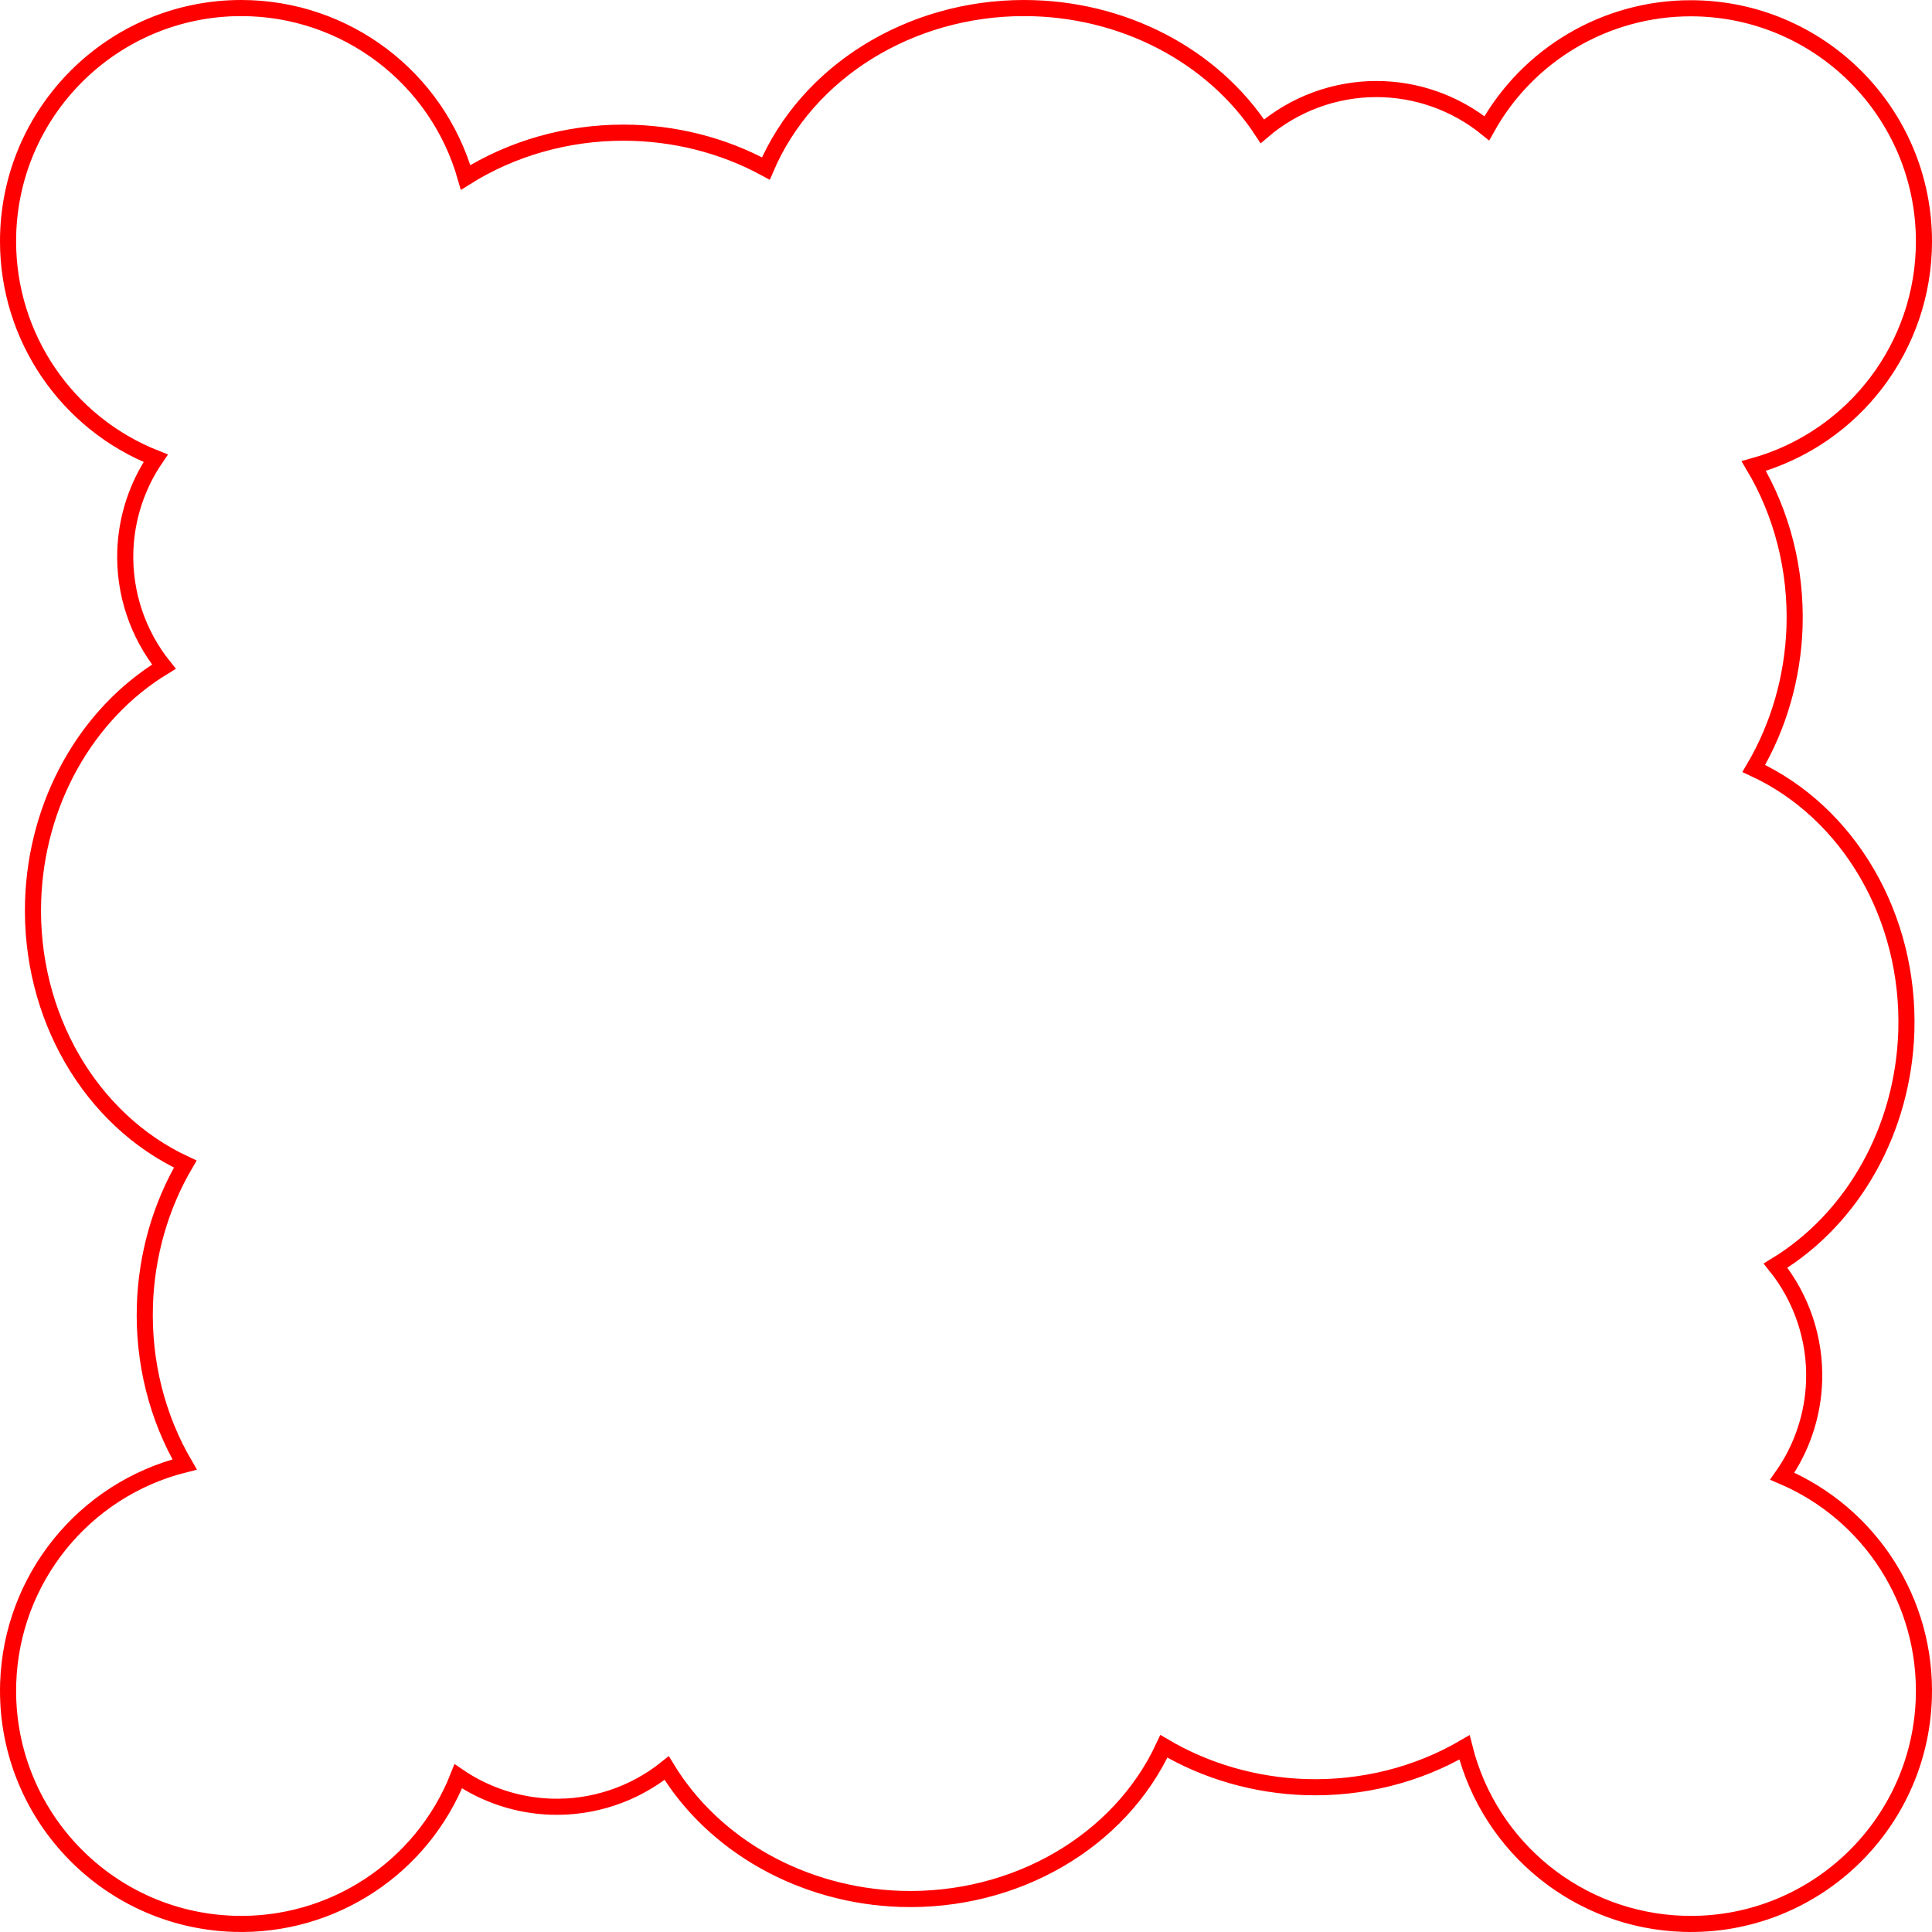
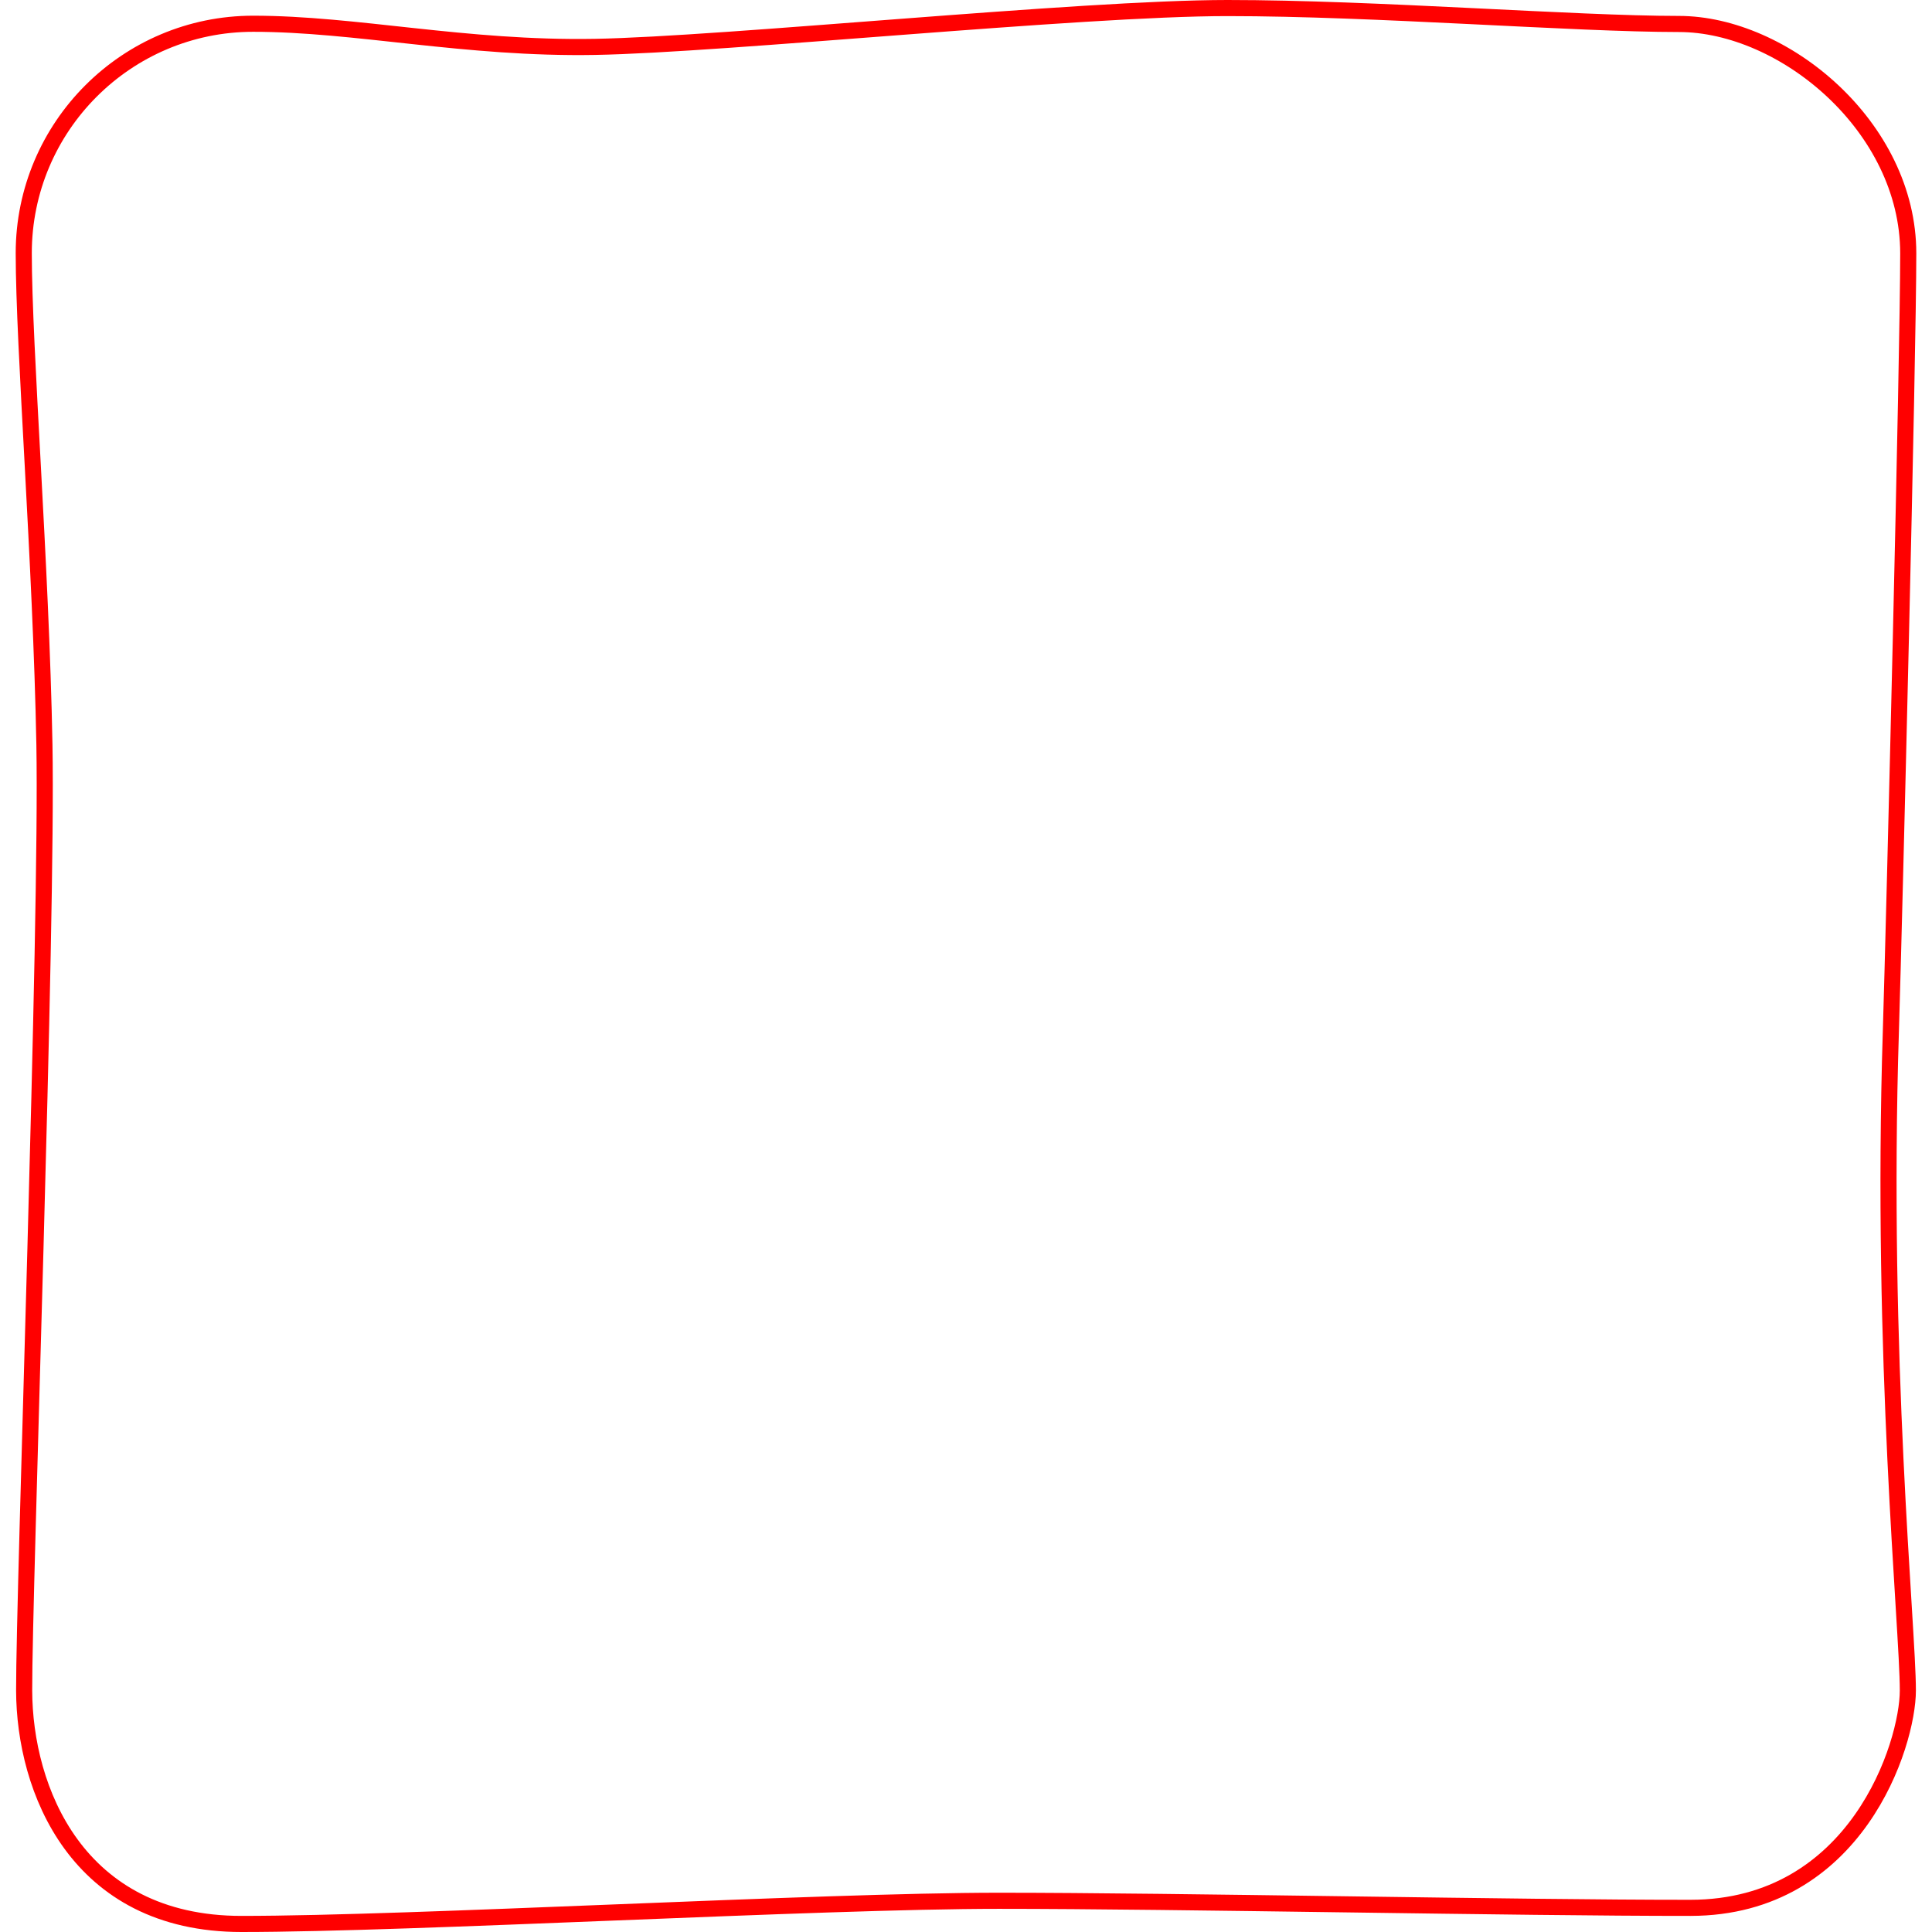
<svg xmlns="http://www.w3.org/2000/svg" width="120" height="120" viewBox="0 0 120 120" version="1.1" id="svg1">
  <defs id="defs1" />
  <g id="layer1">
-     <path d="M 14.986,0.5 C 10.994,0.5 7.379,2.115 4.759,4.728 2.128,7.35 0.5,10.978 0.5,14.986 c -2.6395e-4,5.949 3.636,11.293 9.17,13.477 -1.167,1.711 -1.821,3.716 -1.887,5.781 -0.082,2.594 0.768,5.134 2.398,7.164 C 5.339,44.351 2.25,49.882 2.057,55.957 1.83,63.053 5.584,69.546 11.506,72.303 9.965,74.928 9.099,77.962 9,81.078 c -0.112,3.5 0.749,6.948 2.467,9.883 -6.279,1.573 -10.752,7.12 -10.959,13.59 -0.255,7.997 6.021,14.686 14.018,14.941 6.114,0.195 11.692,-3.472 13.938,-9.162 1.711,1.167 3.716,1.821 5.781,1.887 2.594,0.082 5.134,-0.768 7.164,-2.398 2.943,4.842 8.474,7.931 14.549,8.125 7.099,0.217 13.587,-3.548 16.332,-9.477 2.627,1.552 5.665,2.428 8.789,2.533 3.5,0.112 6.948,-0.749 9.883,-2.467 1.573,6.279 7.12,10.752 13.59,10.959 7.997,0.255 14.686,-6.021 14.941,-14.018 0.19,-5.968 -3.301,-11.441 -8.793,-13.785 1.224,-1.739 1.911,-3.794 1.979,-5.914 0.083,-2.594 -0.767,-5.134 -2.396,-7.164 4.841,-2.943 7.929,-8.473 8.123,-14.547 0.218,-7.099 -3.546,-13.588 -9.475,-16.334 1.551,-2.627 2.427,-5.665 2.531,-8.789 0.113,-3.546 -0.772,-7.037 -2.533,-9.994 C 115.179,27.193 119.5,21.493 119.5,15 119.5,7 113.014,0.514 105.014,0.514 99.751,0.513 94.903,3.366 92.348,7.967 90.404,6.391 87.985,5.531 85.49,5.531 82.895,5.531 80.384,6.462 78.406,8.156 75.31,3.41 69.683,0.5 63.605,0.5 56.506,0.501 50.136,4.46 47.57,10.467 44.897,9.01 41.837,8.241 38.719,8.24 35.217,8.24 31.798,9.211 28.92,11.021 27.148,4.795 21.46,0.5 14.986,0.5 Z" style="fill:#fd0000;fill-opacity:0;stroke:#ff0000;stroke-opacity:1" id="path4" />
+     <path d="M 15.724,1.475 C 7.864,1.476 1.476,7.863 1.475,15.724 1.475,21.576 2.55,35.009 2.759,46.262 2.967,57.515 1.484,98.89 1.5,105 c 0.016,6.11 3.253,14.5 13.5,14.5 10.677,0 35.864,-1.439 47.04,-1.439 11.176,-7e-5 32.283,0.447 42.96,0.439 10.328,-0.008 13.5,-10.183 13.5,-13.5 0,-3.931 -1.703,-20.639 -1.053,-41.002 0.214,-6.982 1.078,-41.874 1.078,-48.26 C 118.525,7.868 110.798,1.489 104.276,1.489 97.753,1.488 85.386,0.5 76.243,0.5 67.101,0.5 45.002,2.772 36.946,2.912 28.889,3.053 22.092,1.475 15.724,1.475 Z" style="fill:#fd0000;fill-opacity:0;stroke:#ff0000;stroke-width:1;stroke-dasharray:none;stroke-opacity:1" id="path4" />
  </g>
</svg>
